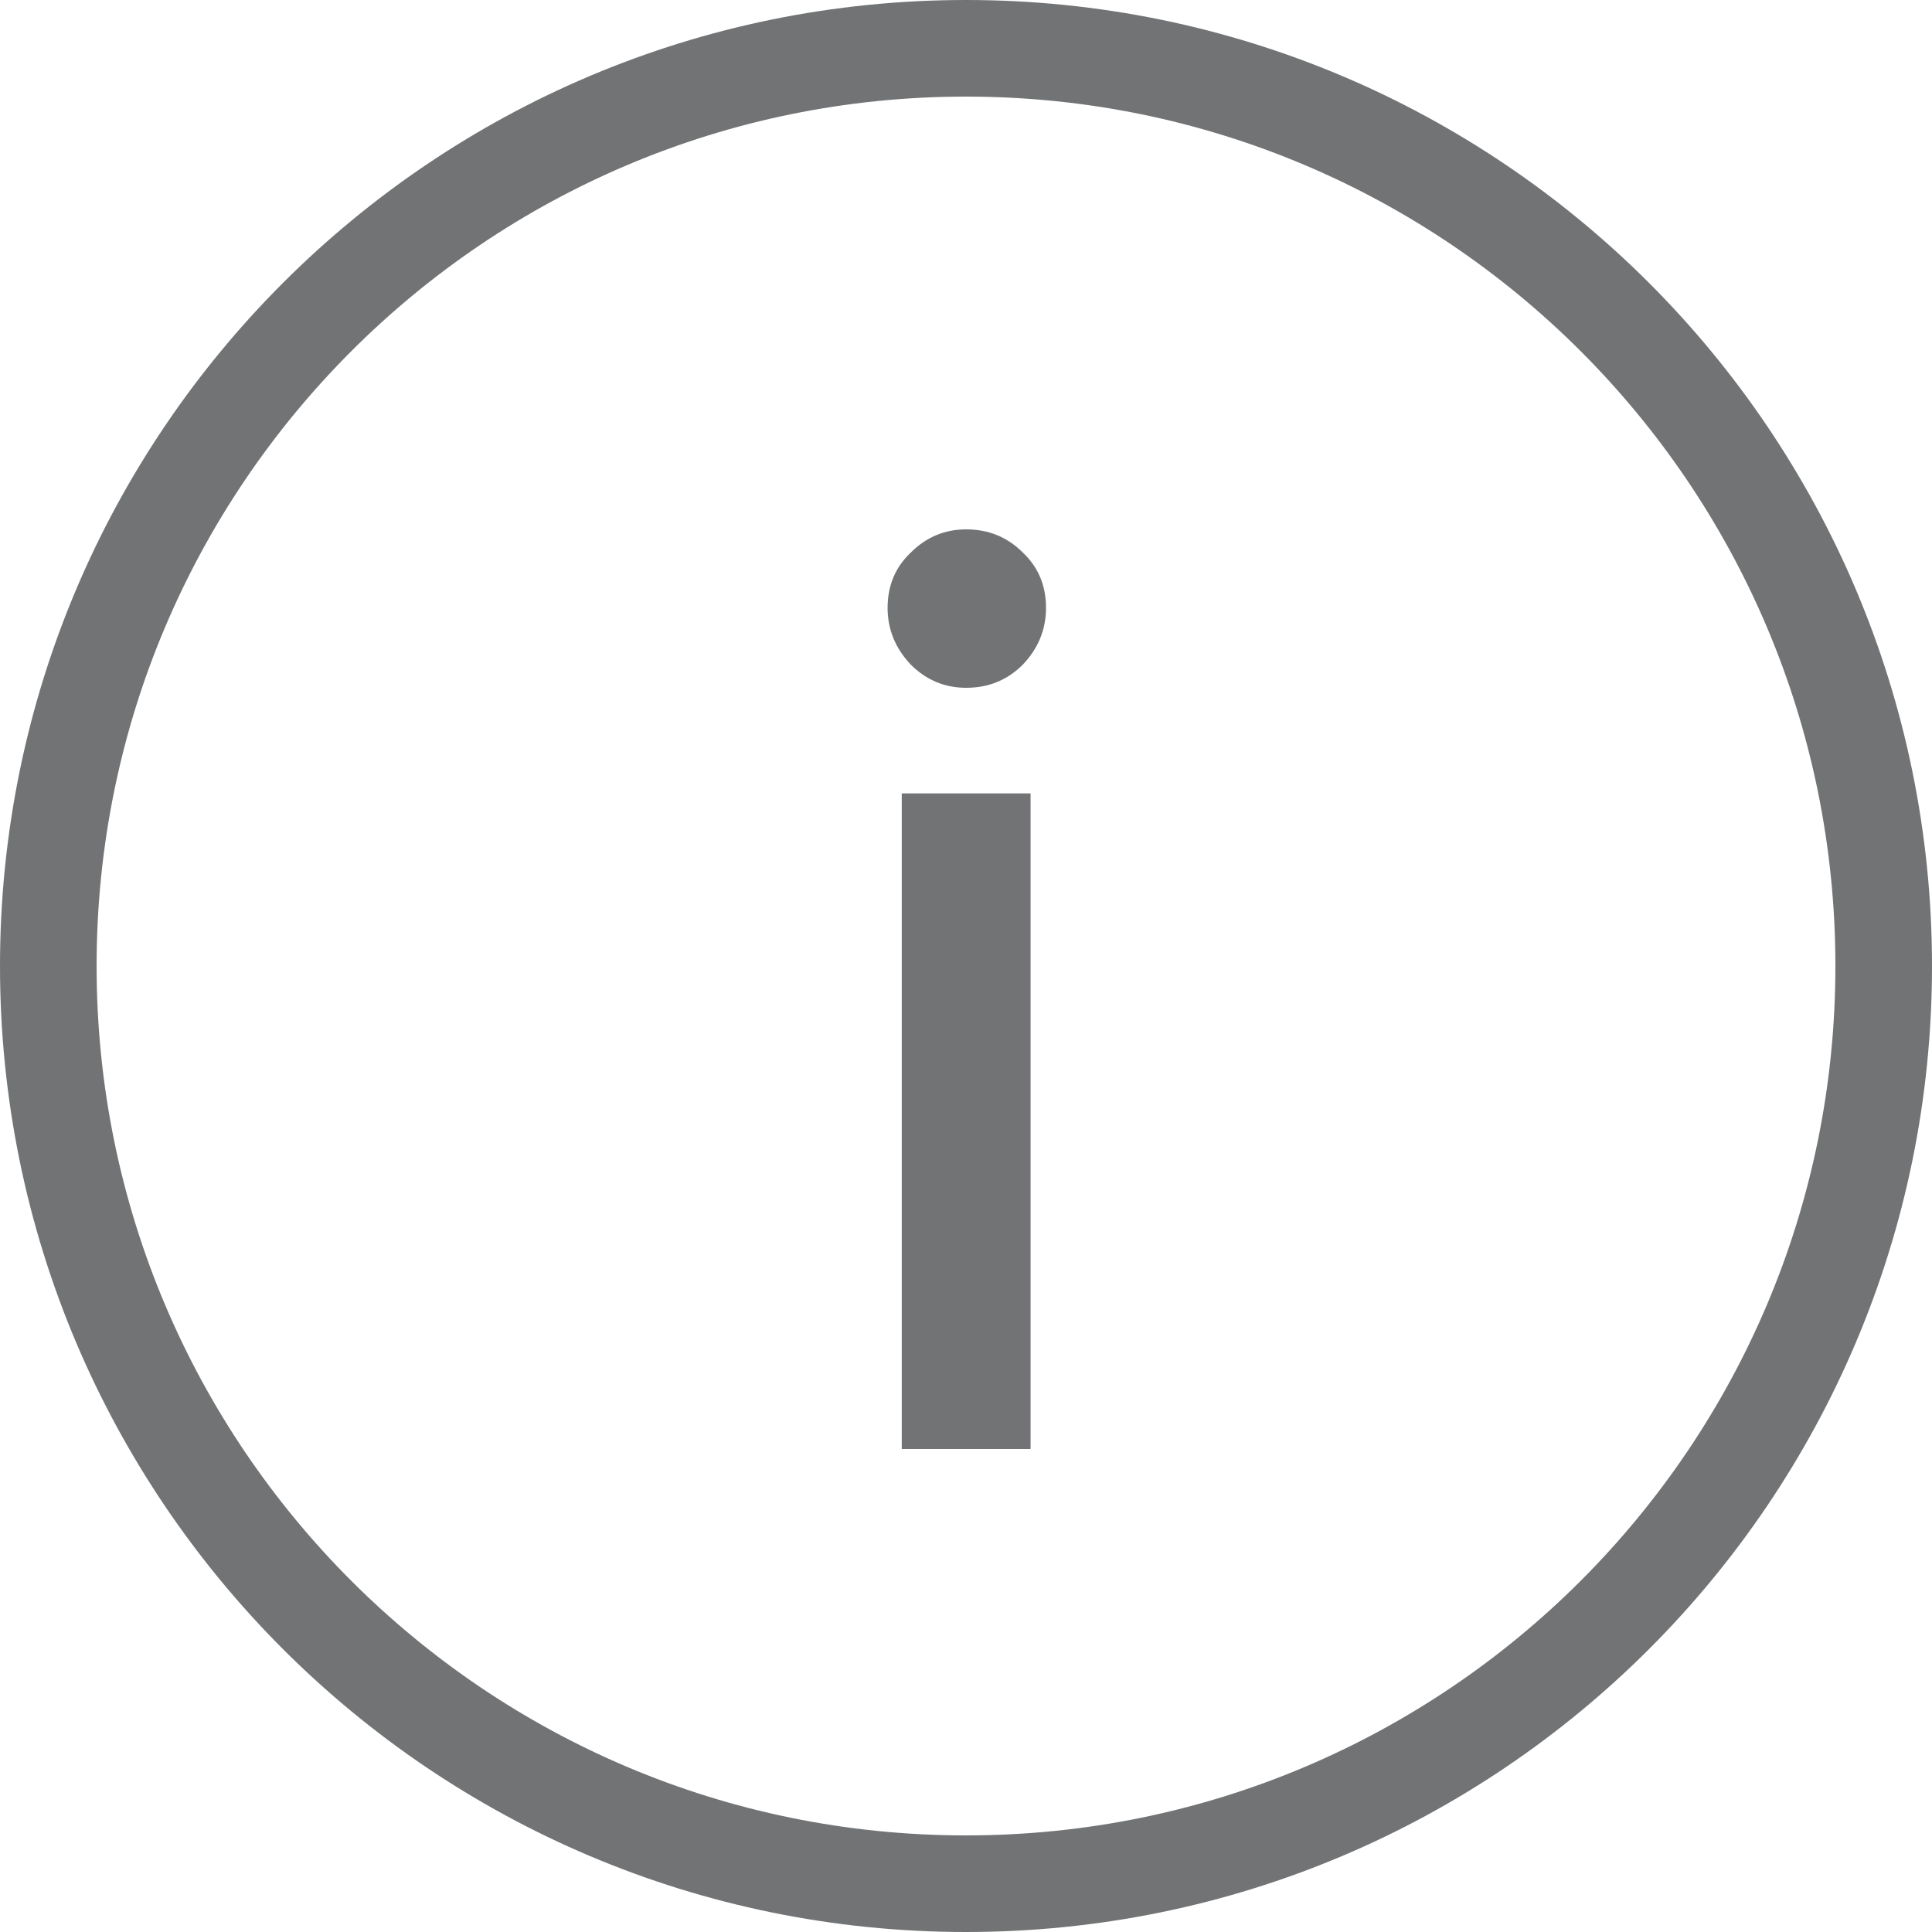
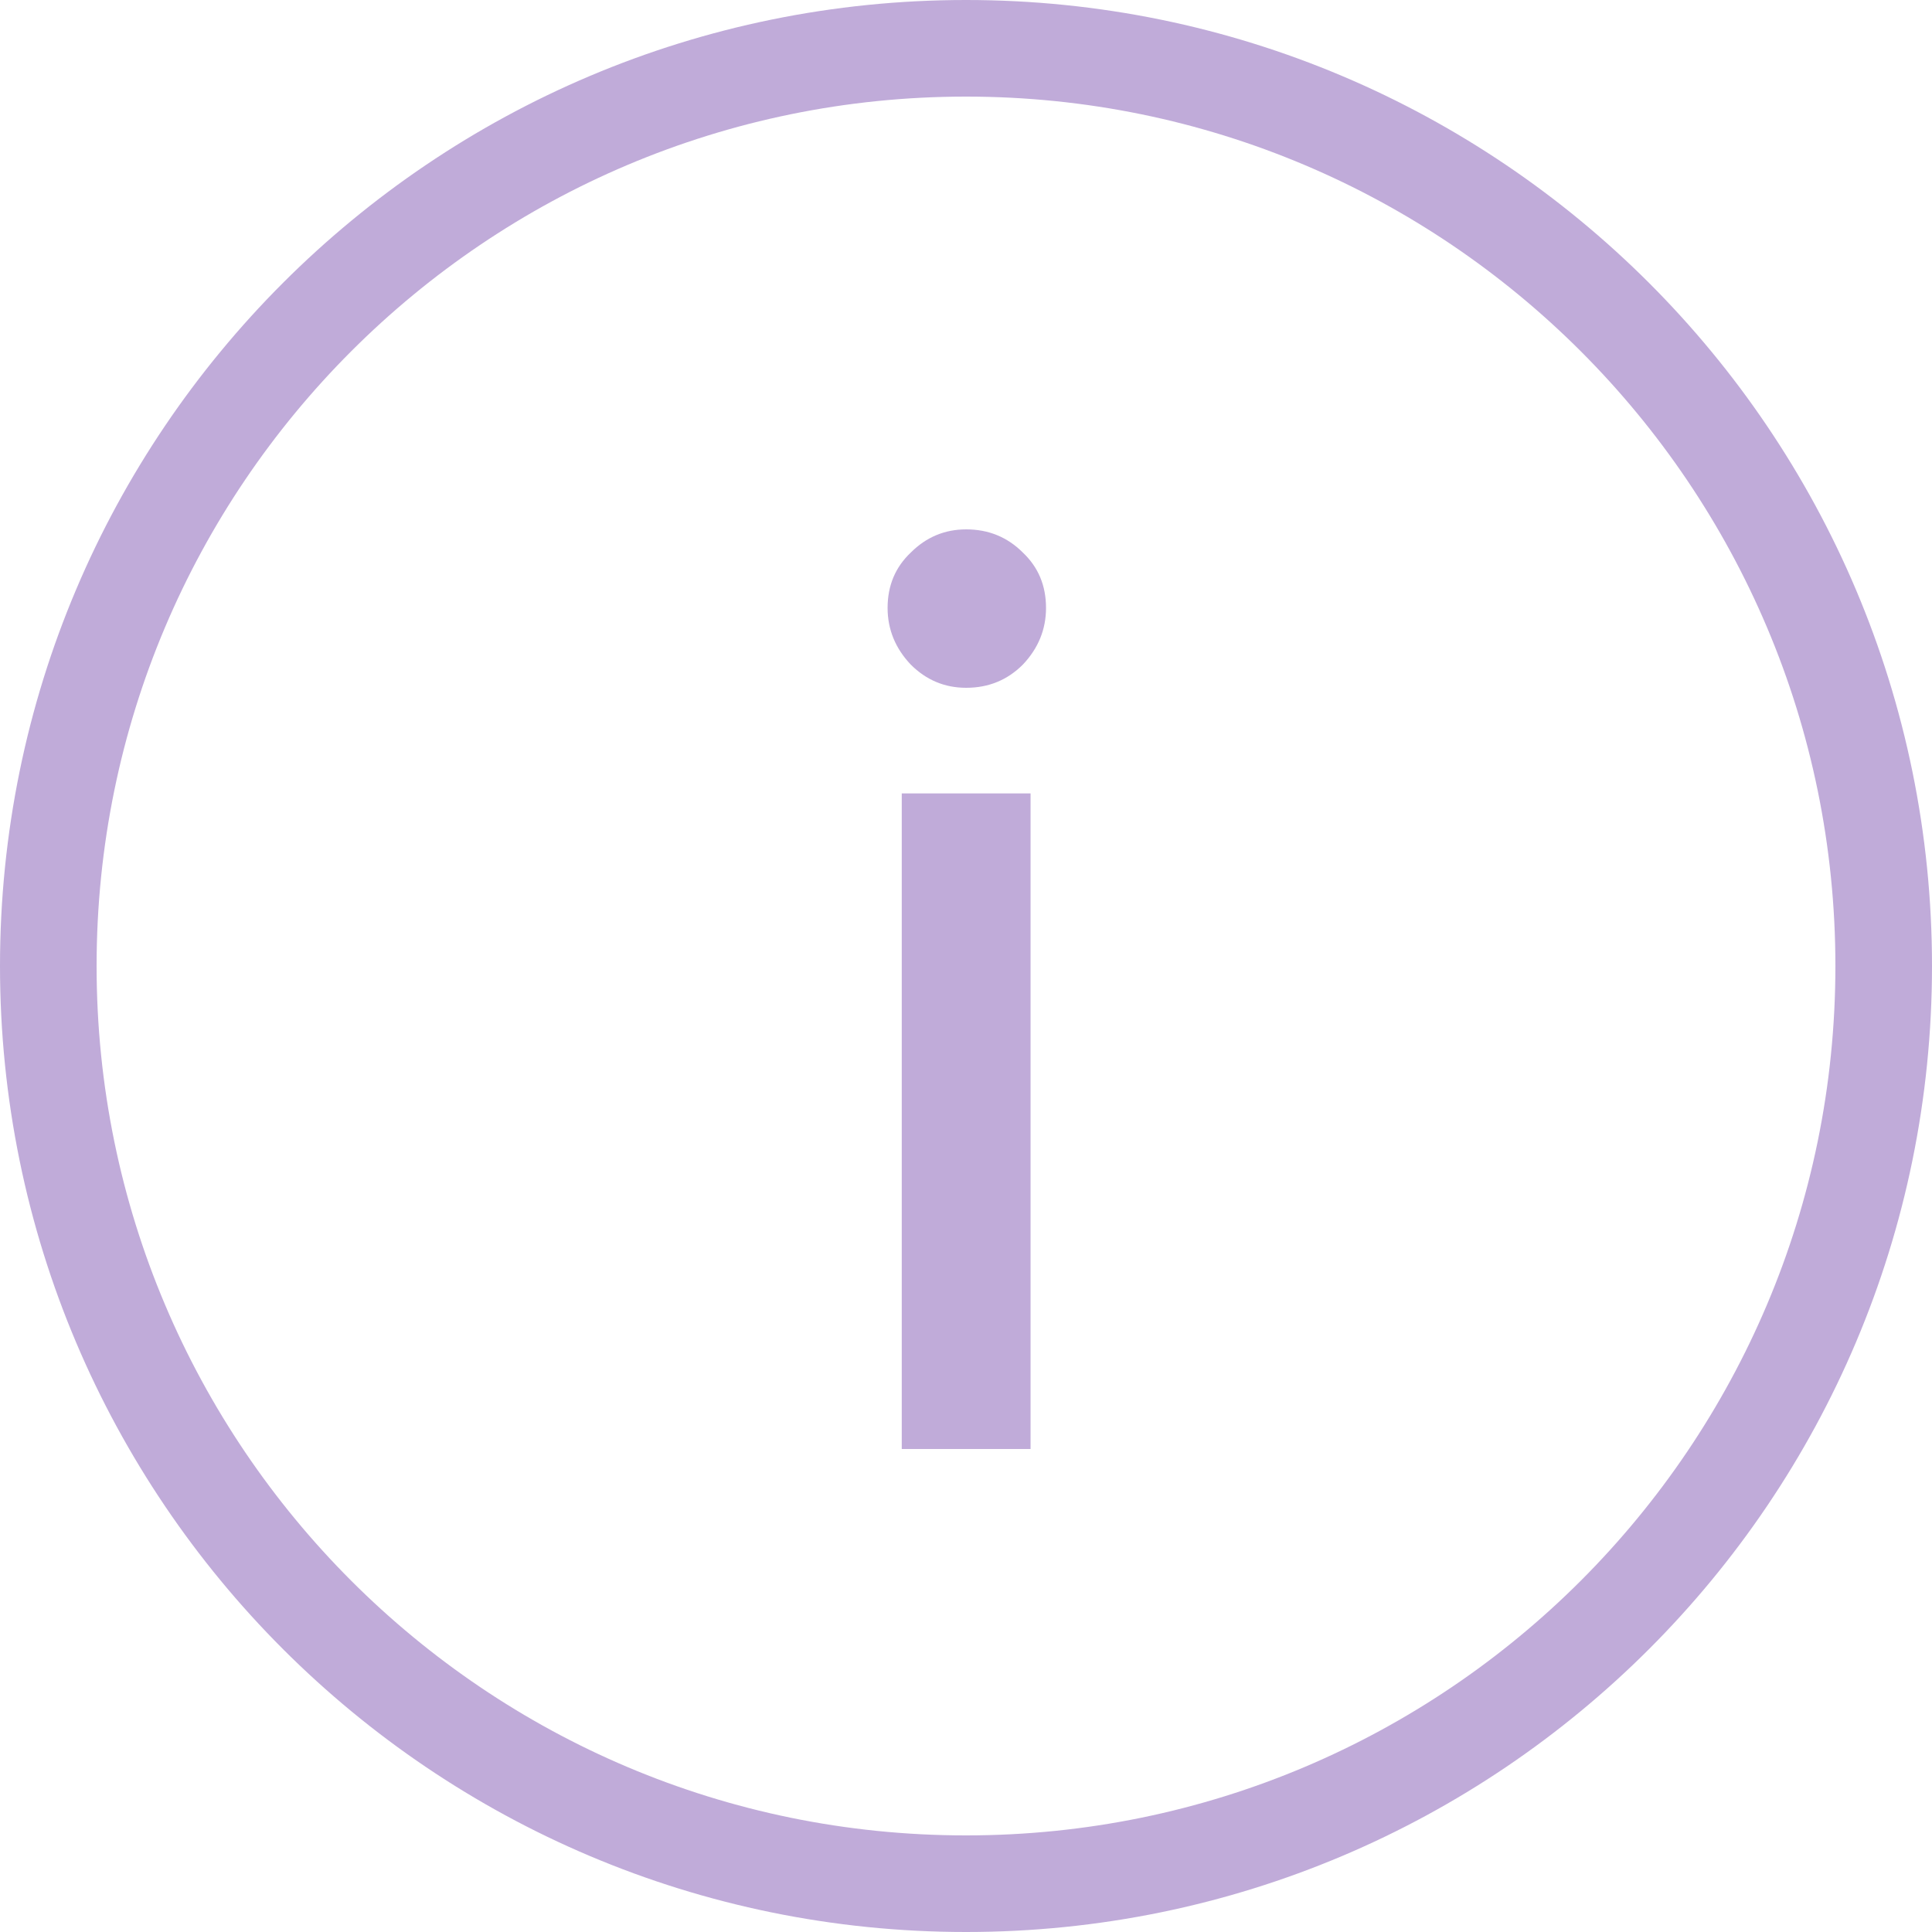
<svg xmlns="http://www.w3.org/2000/svg" width="12" height="12" viewBox="0 0 12 12" fill="none">
-   <path d="M5.601 9V4.928H6.401V9H5.601ZM6.001 4.272C5.868 4.272 5.753 4.224 5.657 4.128C5.561 4.027 5.513 3.909 5.513 3.776C5.513 3.637 5.561 3.523 5.657 3.432C5.753 3.336 5.868 3.288 6.001 3.288C6.14 3.288 6.257 3.336 6.353 3.432C6.449 3.523 6.497 3.637 6.497 3.776C6.497 3.909 6.449 4.027 6.353 4.128C6.257 4.224 6.14 4.272 6.001 4.272Z" fill="#717374" />
-   <rect x="0.3" y="0.3" width="11.4" height="11.4" rx="5.7" stroke="#717374" stroke-width="0.6" />
+   <rect x="0.3" y="0.3" width="11.4" height="11.4" rx="5.7" stroke="#C0ABD9" stroke-width="0.6" />
+   <path d="M5.601 9V4.928H6.401V9H5.601ZM6.001 4.272C5.868 4.272 5.753 4.224 5.657 4.128C5.561 4.027 5.513 3.909 5.513 3.776C5.513 3.637 5.561 3.523 5.657 3.432C5.753 3.336 5.868 3.288 6.001 3.288C6.14 3.288 6.257 3.336 6.353 3.432C6.449 3.523 6.497 3.637 6.497 3.776C6.497 3.909 6.449 4.027 6.353 4.128C6.257 4.224 6.14 4.272 6.001 4.272Z" fill="#C0ABD9" />
</svg>
